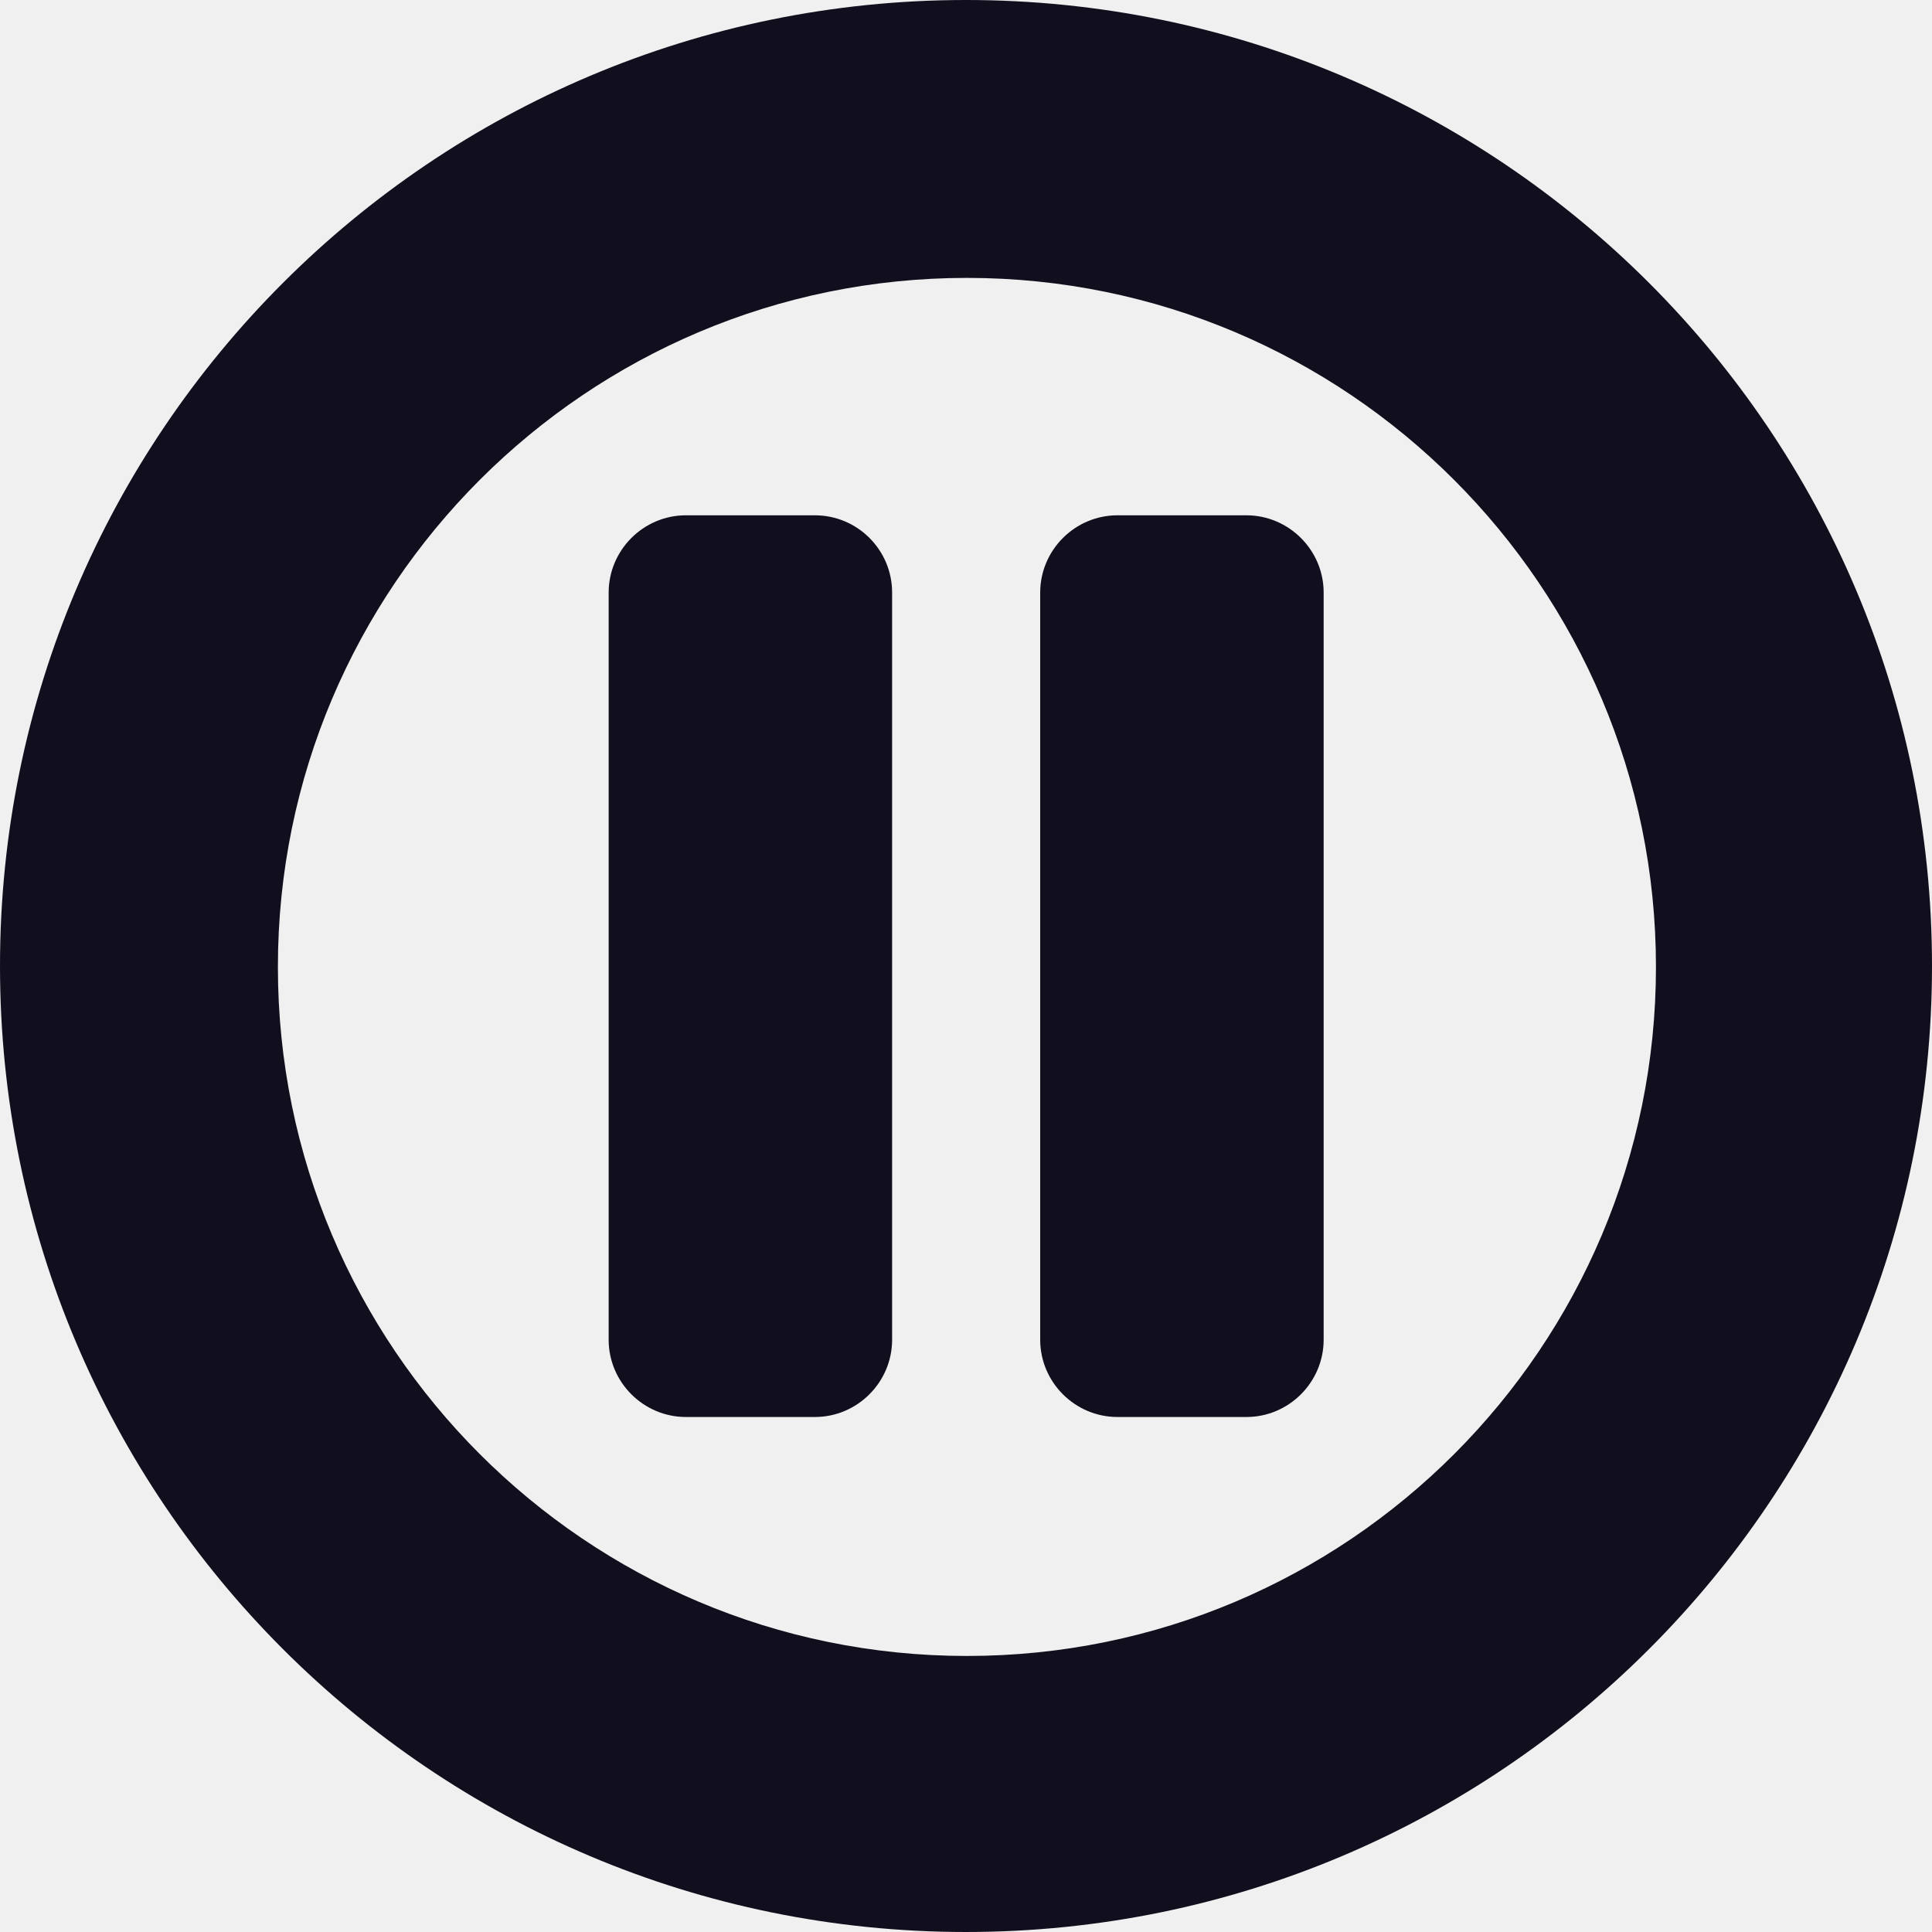
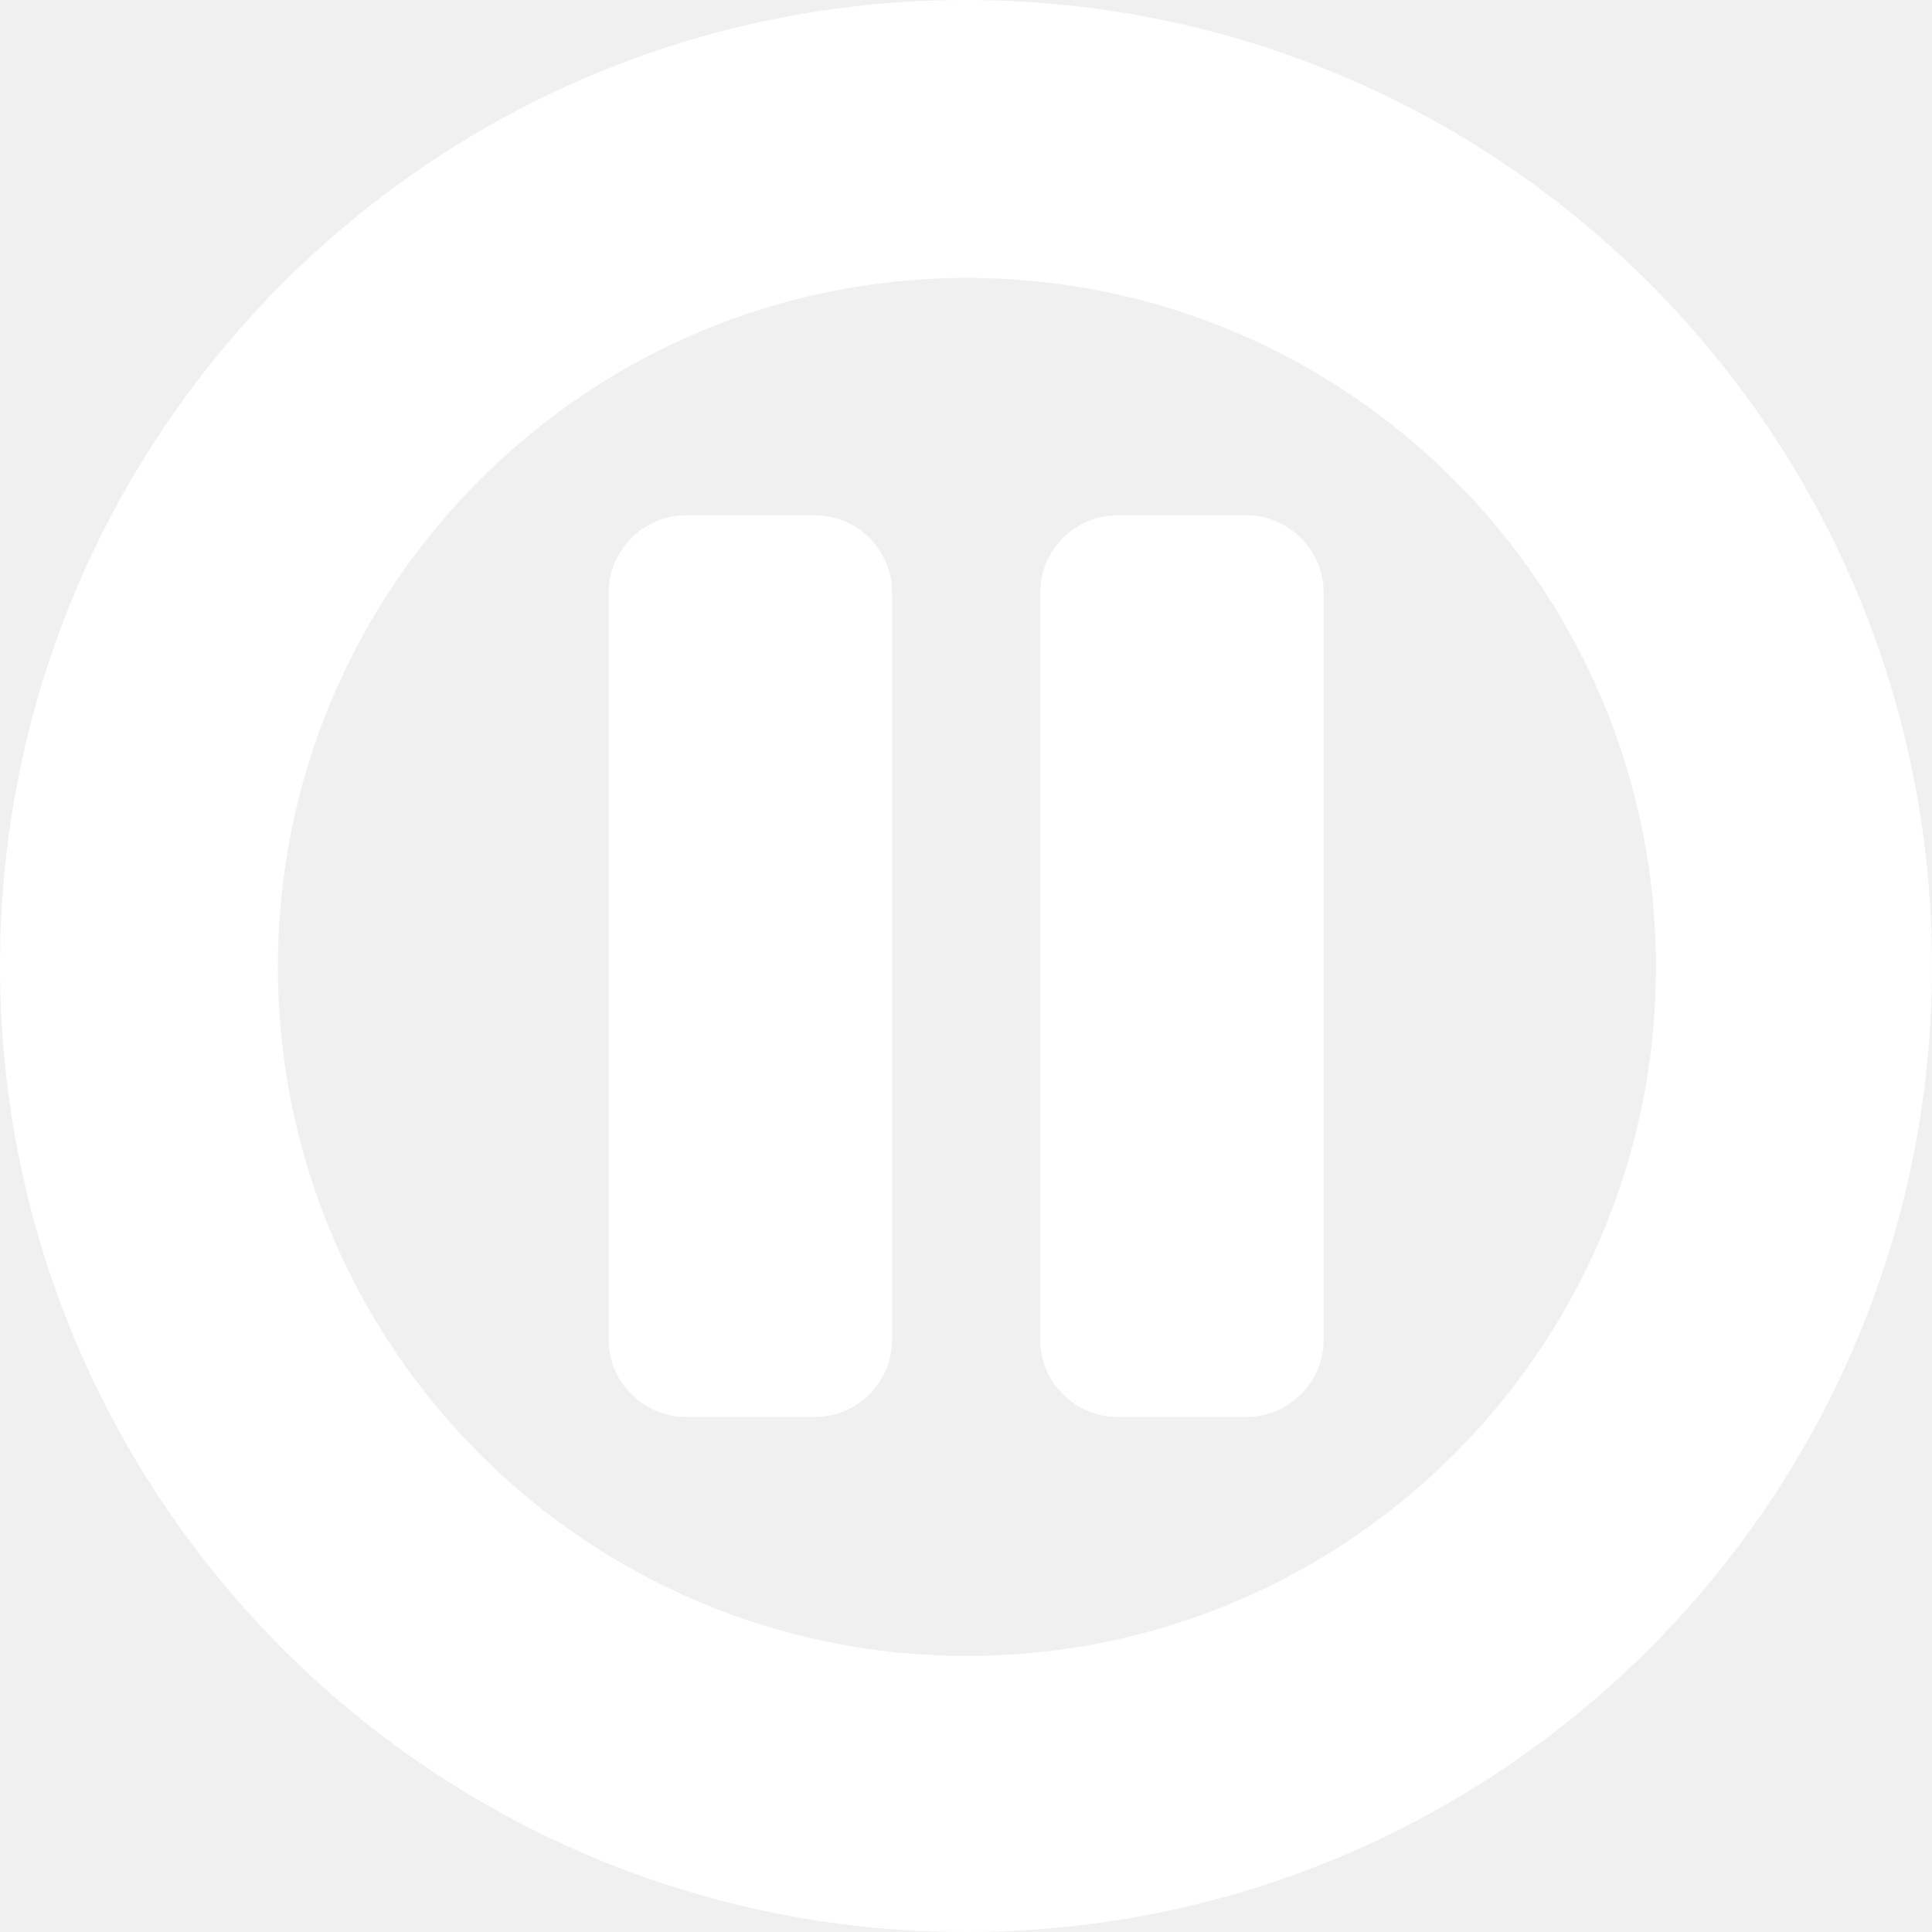
- <svg xmlns="http://www.w3.org/2000/svg" fill="#110f1e" version="1.1" id="Capa_1" width="800px" height="800px" viewBox="0 0 478.125 478.125" xml:space="preserve">
+ <svg xmlns="http://www.w3.org/2000/svg" fill="#ffffff" version="1.1" id="Capa_1" width="800px" height="800px" viewBox="0 0 478.125 478.125" xml:space="preserve">
  <g>
    <g>
      <g>
        <path d="M201.654,127.525h-31.9c-10.557,0-19.125,8.645-19.125,19.125v184.9c0,10.558,8.645,19.125,19.125,19.125h31.9     c10.557,0,19.125-8.645,19.125-19.125v-184.9C220.779,136.094,212.211,127.525,201.654,127.525z" />
        <path d="M308.448,127.525h-31.9c-10.558,0-19.125,8.645-19.125,19.125v184.9c0,10.558,8.645,19.125,19.125,19.125h31.9     c10.557,0,19.125-8.645,19.125-19.125v-184.9C327.573,136.094,318.929,127.525,308.448,127.525z" />
        <path d="M239.062,0C107.023,0,0,107.023,0,239.062s107.023,239.062,239.062,239.062s239.062-107.023,239.062-239.062     S371.102,0,239.062,0z M239.292,409.811c-94.171,0-170.519-76.424-170.519-170.519S145.197,68.773,239.292,68.773     c94.095,0,170.519,76.424,170.519,170.519S333.54,409.811,239.292,409.811z" />
      </g>
    </g>
  </g>
</svg>
